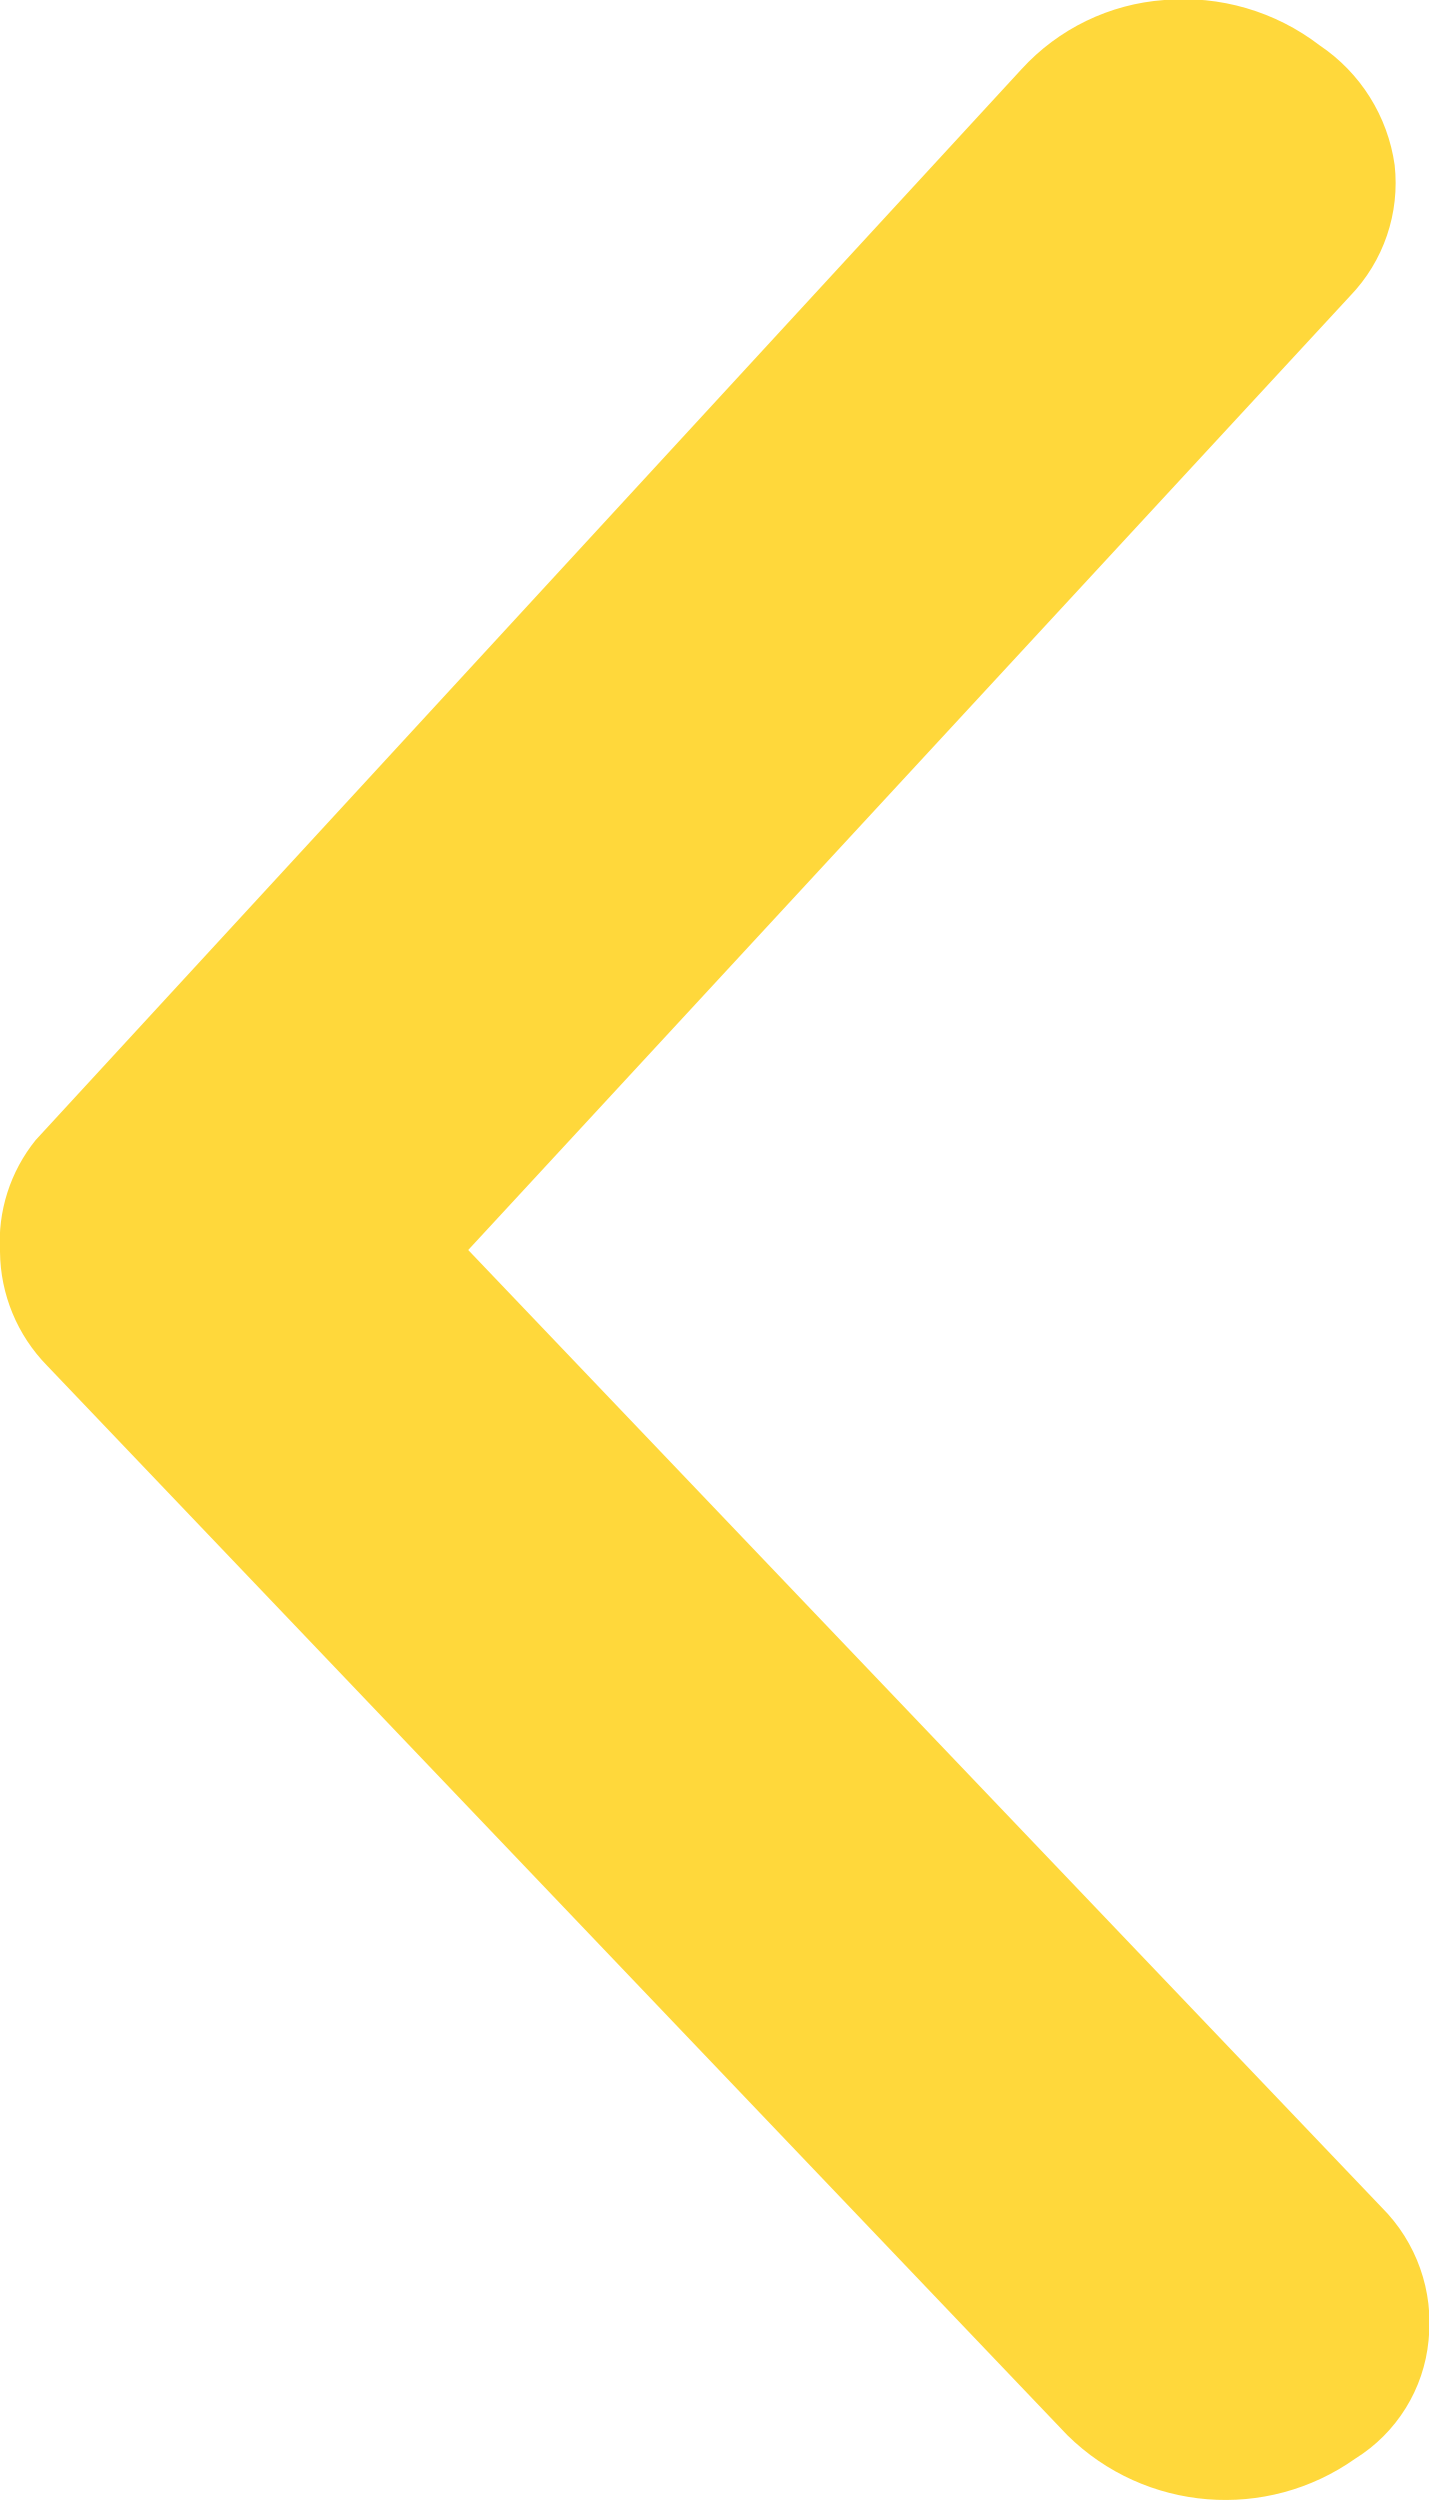
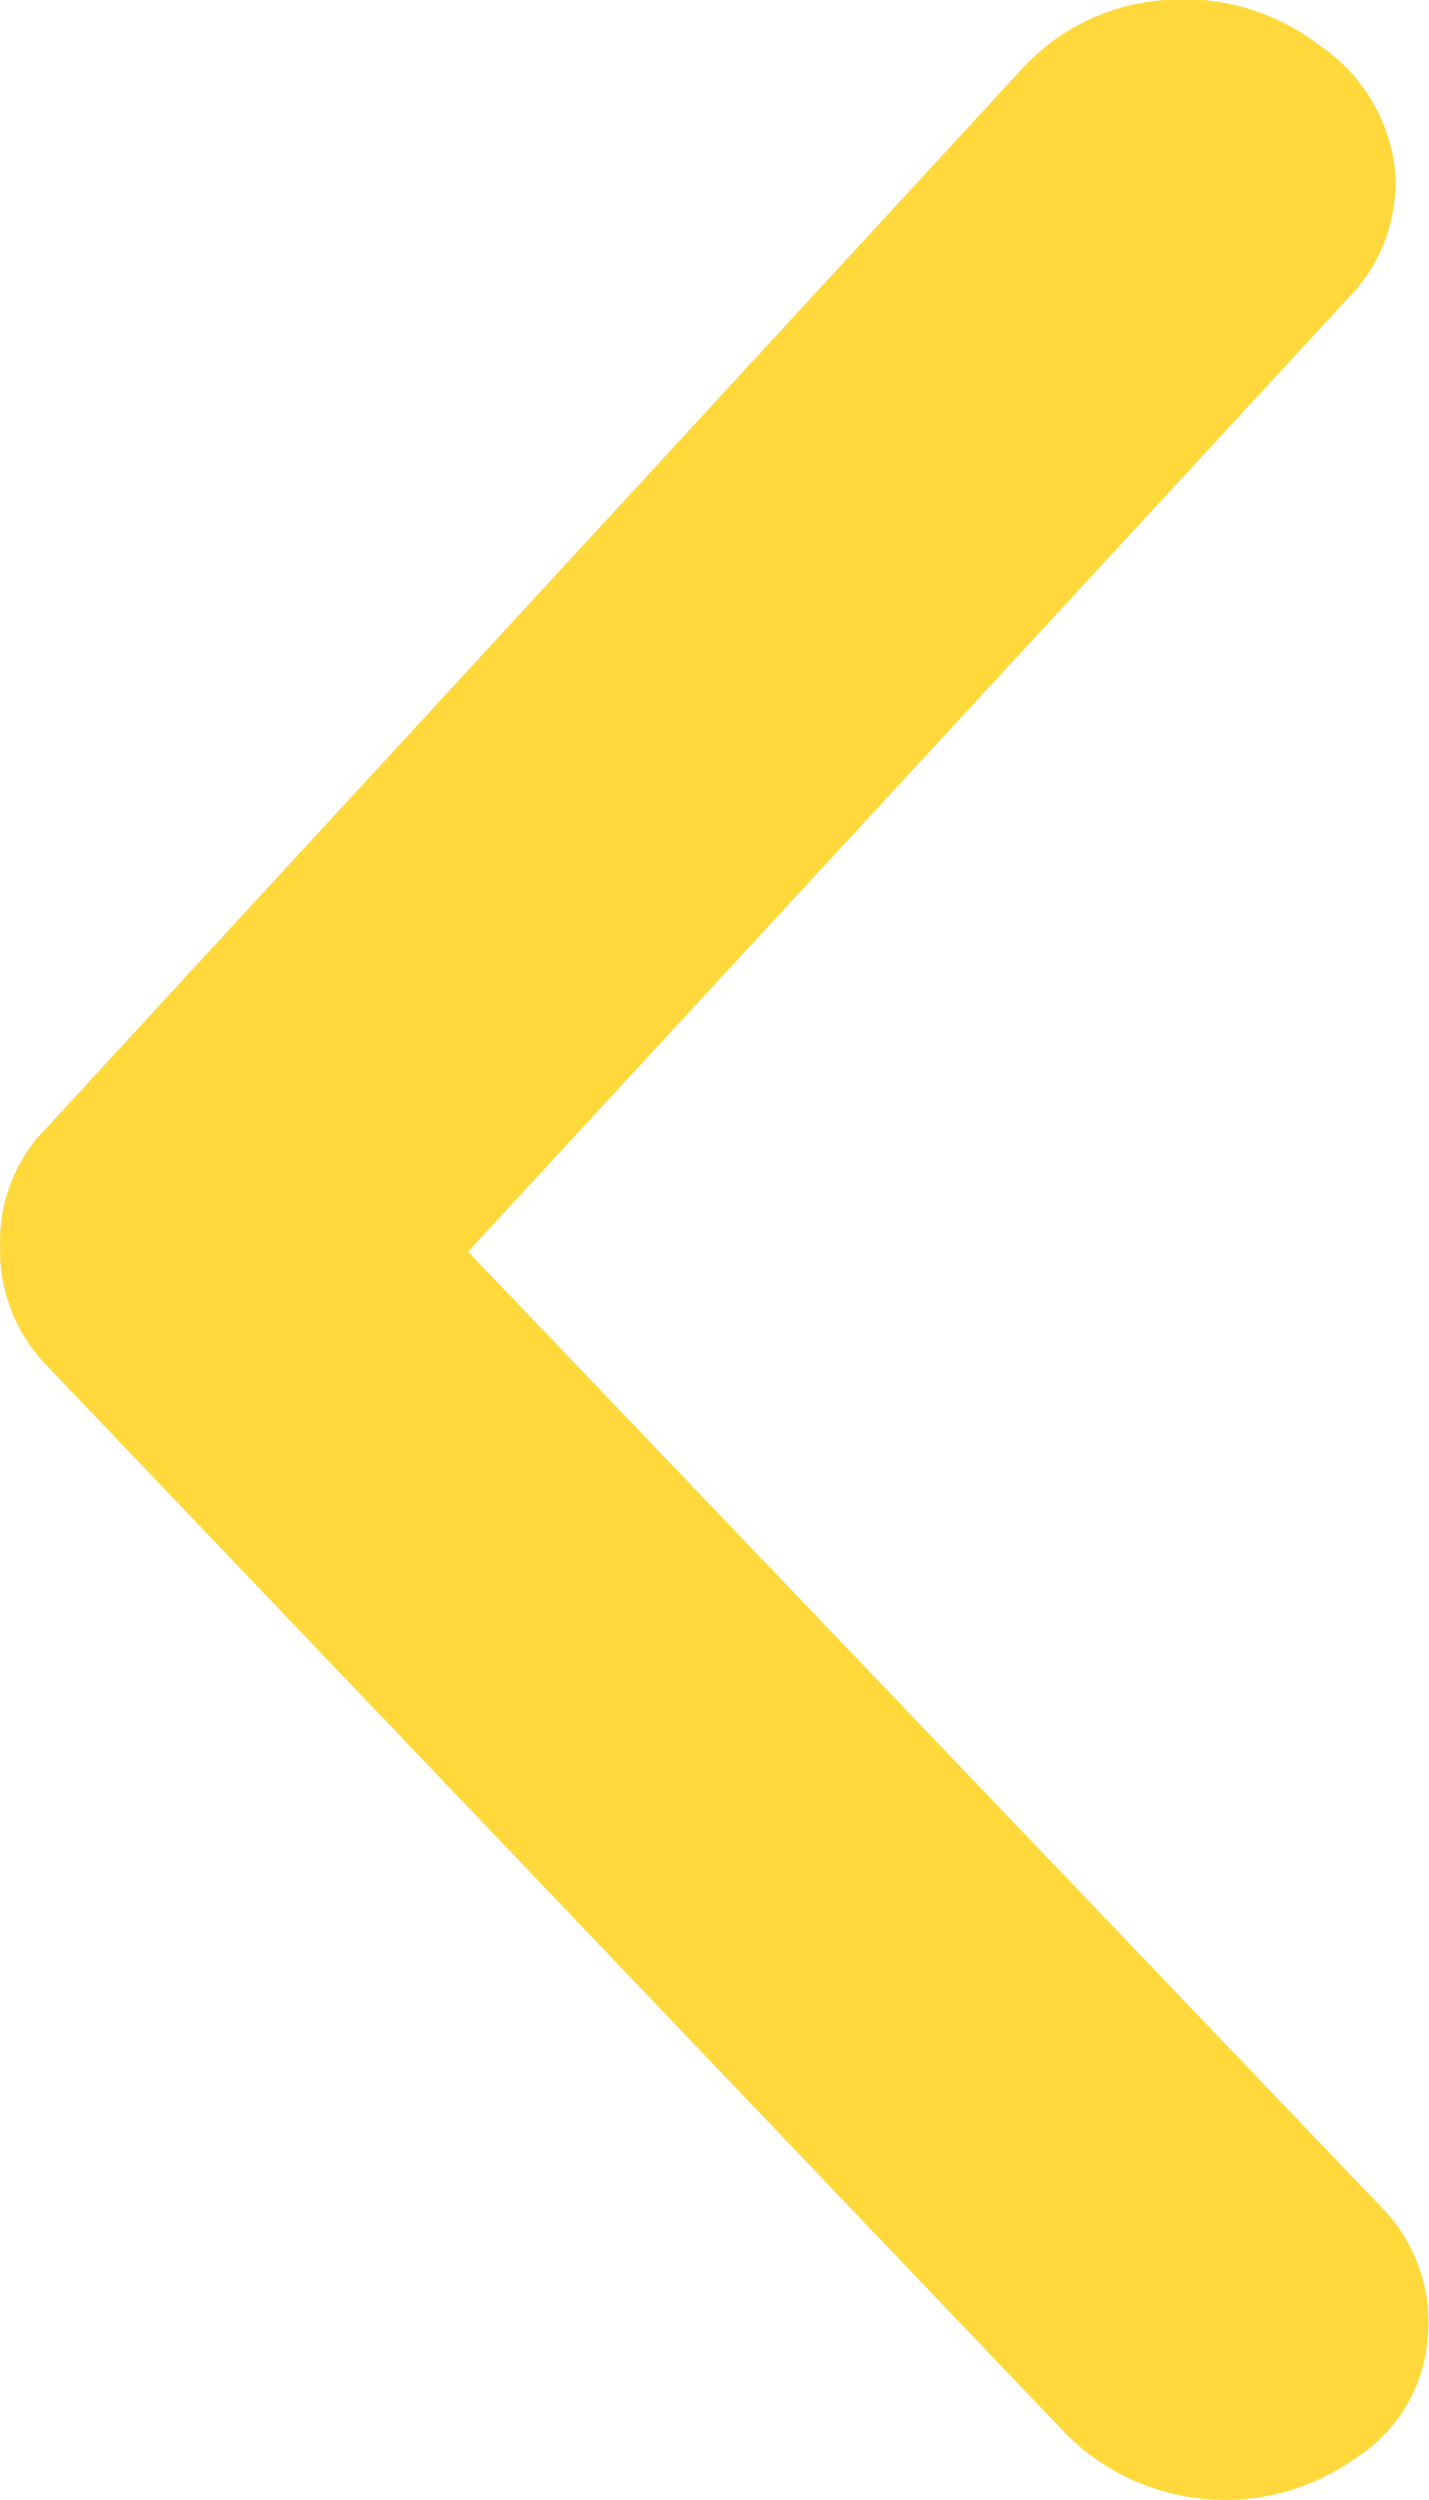
- <svg xmlns="http://www.w3.org/2000/svg" width="4" height="7" viewBox="0 0 4 7">
-   <path d="M3.495,0a.462.462,0,0,0-.319.132L.181,2.989a.63.63,0,0,0-.065.806A.439.439,0,0,0,.447,4,.457.457,0,0,0,.82,3.868L3.5,1.311,6.171,3.78a.456.456,0,0,0,.367.125.485.485,0,0,0,.335-.21A.626.626,0,0,0,7,3.26a.6.6,0,0,0-.194-.4L3.808.1A.454.454,0,0,0,3.495,0Z" transform="translate(0 7) rotate(-90)" fill="#ffd83b" />
+ <svg xmlns="http://www.w3.org/2000/svg" width="5.143" height="9" viewBox="0 0 5.143 9">
+   <path d="M4.493,0a.594.594,0,0,0-.411.17L.232,3.843A.81.81,0,0,0,.149,4.878a.565.565,0,0,0,.426.261.588.588,0,0,0,.479-.166l3.44-3.288L7.934,4.86a.587.587,0,0,0,.472.16.624.624,0,0,0,.431-.27A.8.8,0,0,0,9,4.192a.766.766,0,0,0-.249-.514L4.9.131a.584.584,0,0,0-.4-.13Z" transform="translate(0 9) rotate(-90)" fill="#ffd83b" />
</svg>
